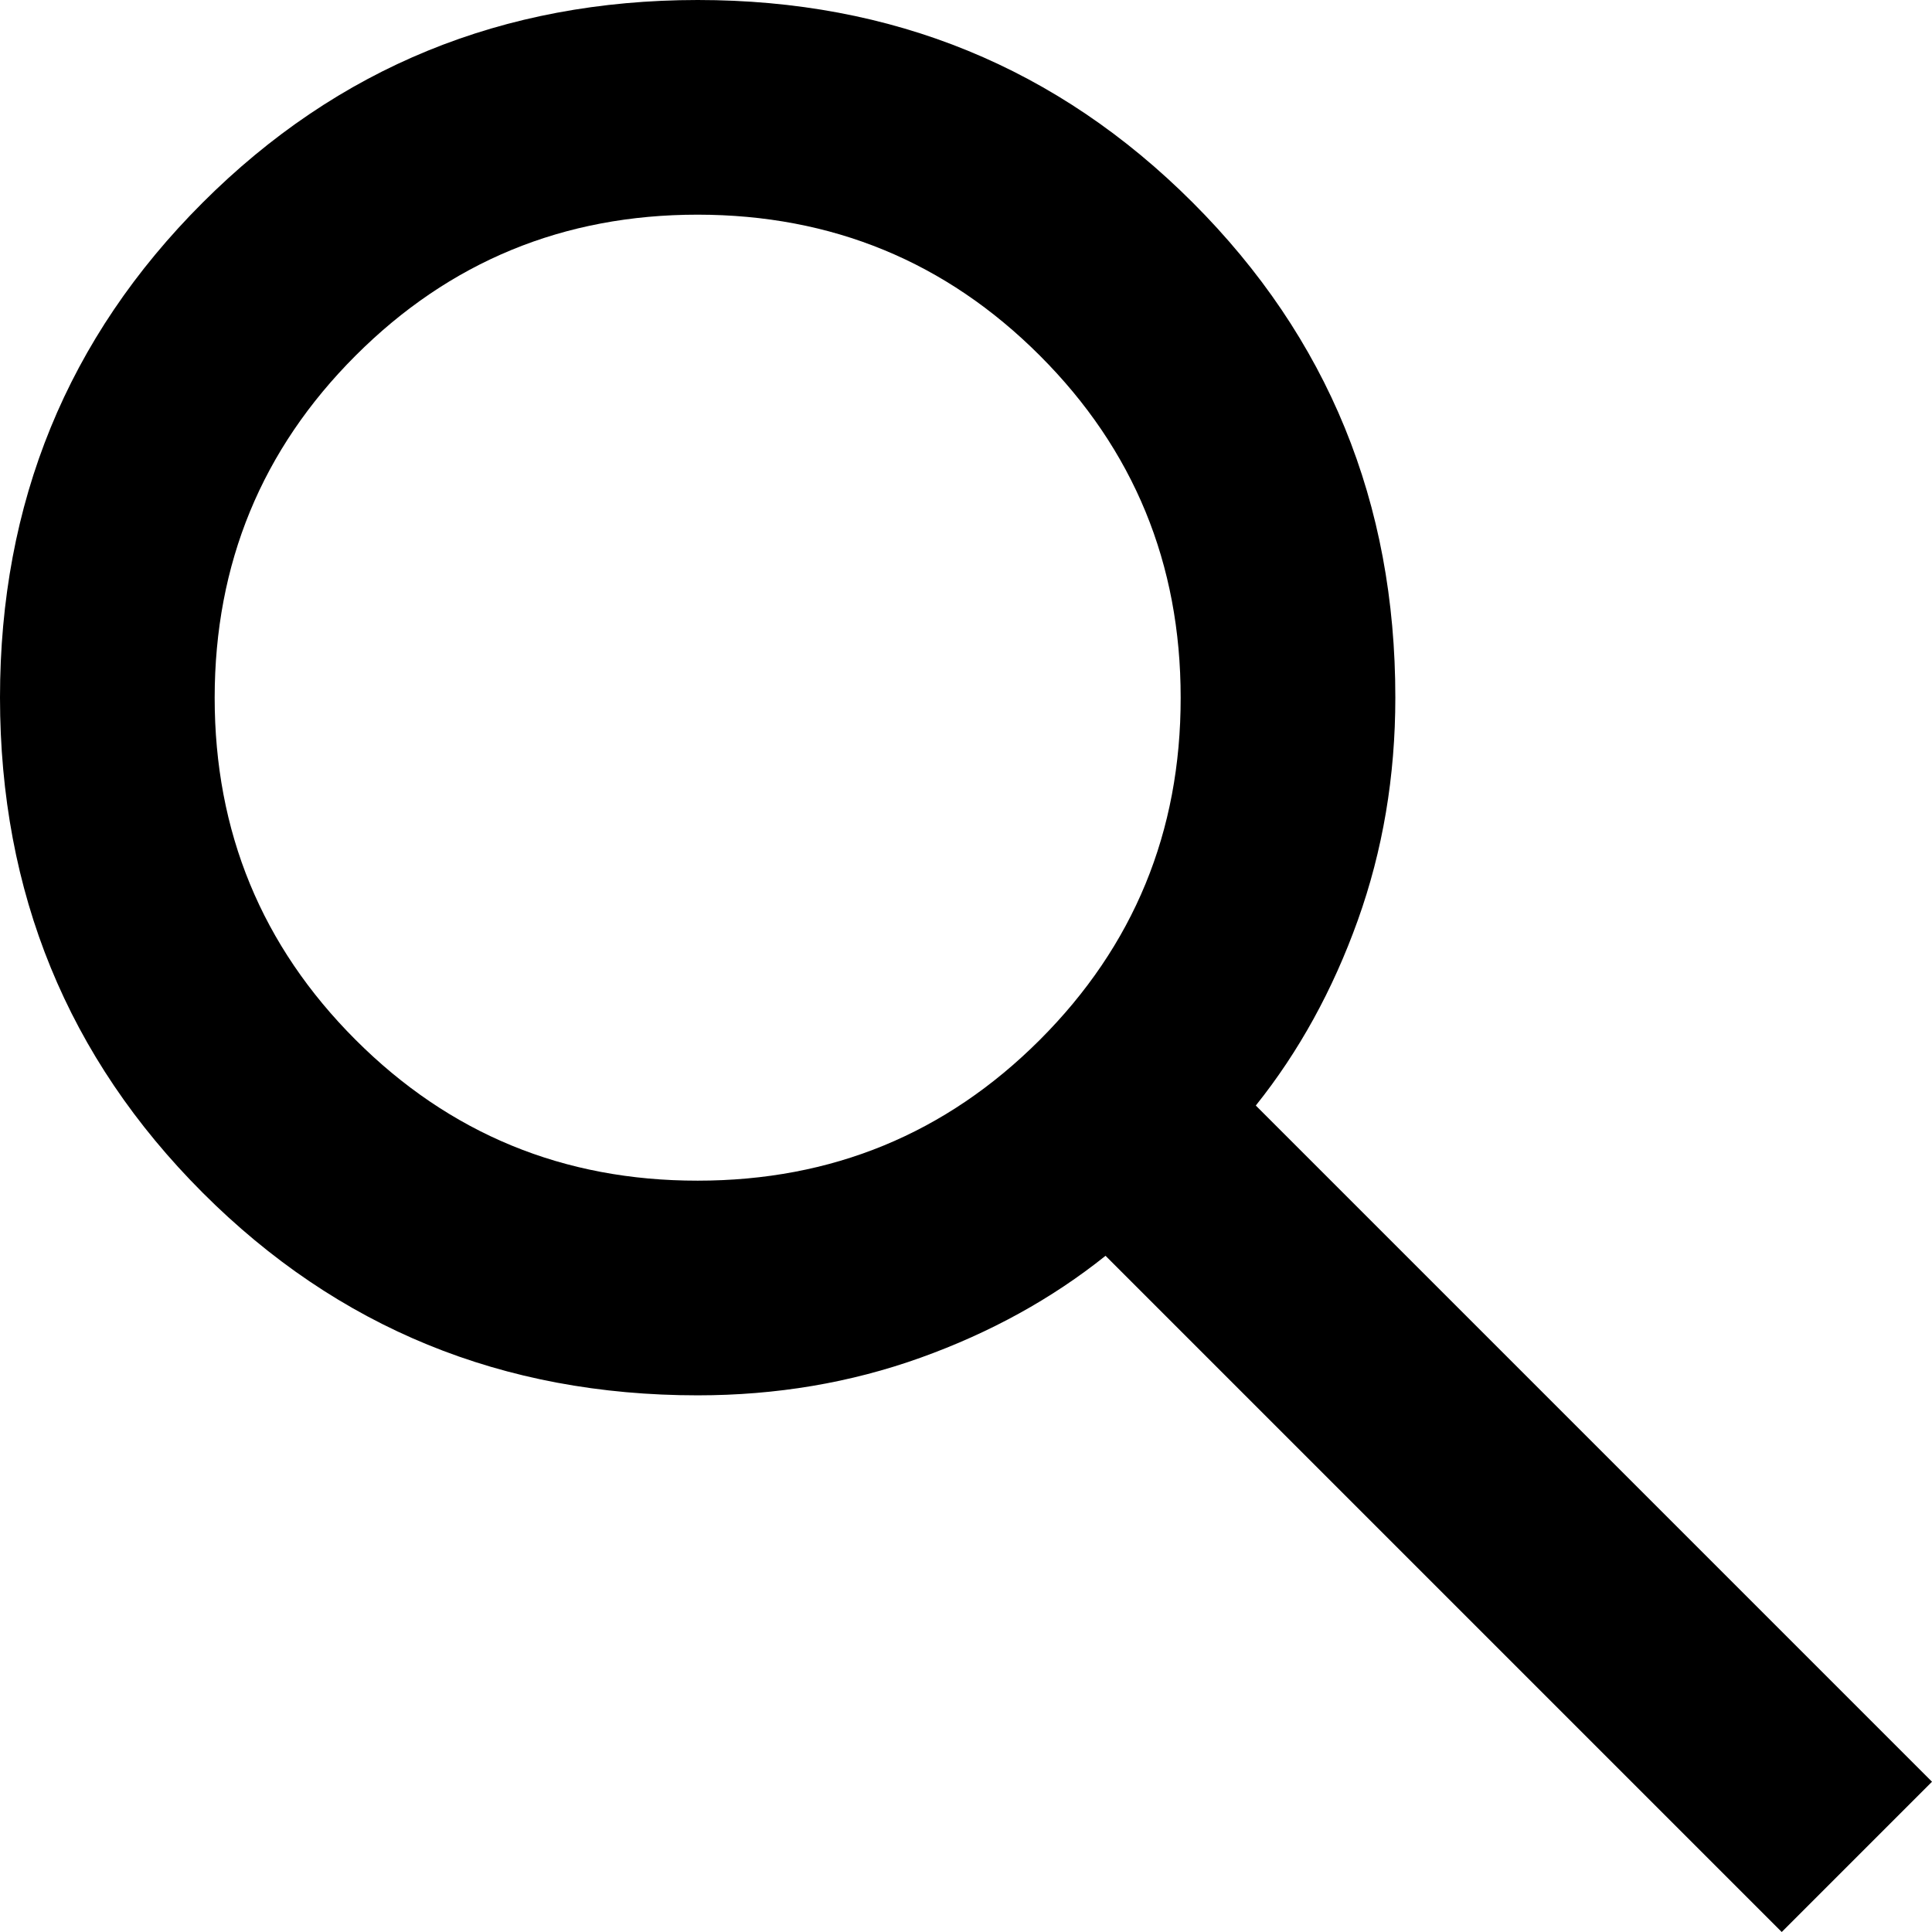
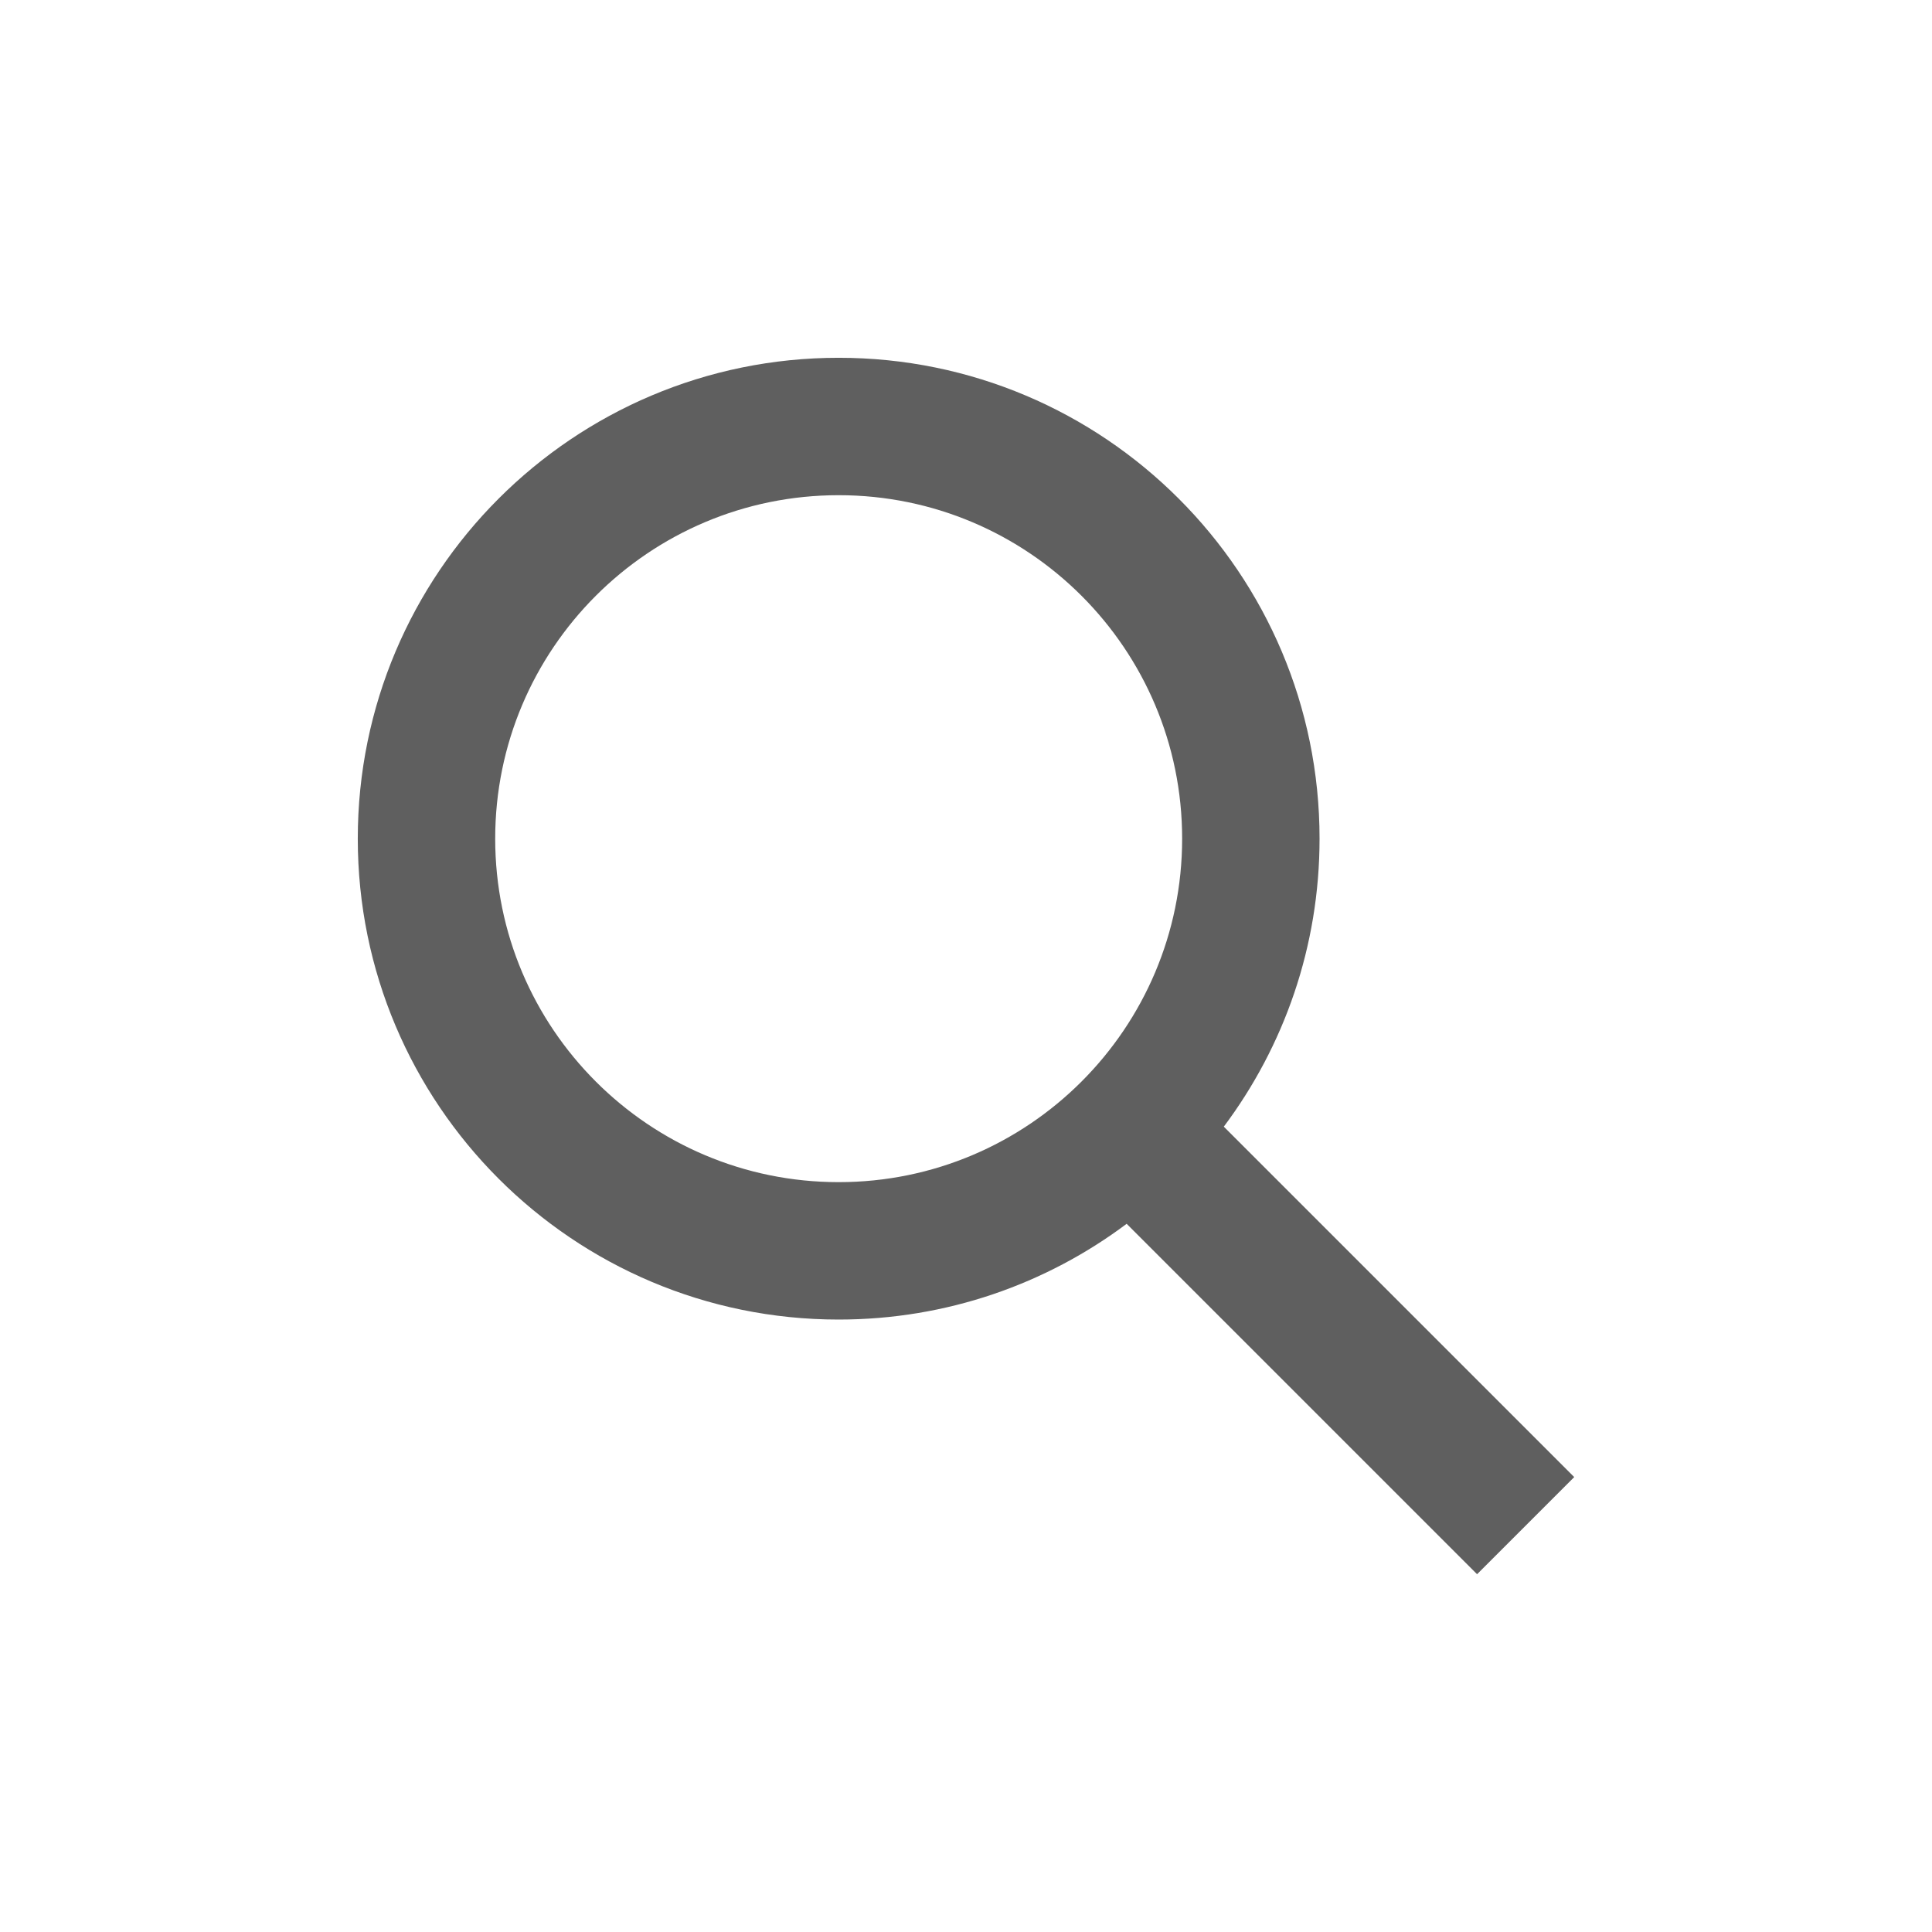
- <svg xmlns="http://www.w3.org/2000/svg" width="18" height="18" aria-label="search icon" viewBox="0 0 18 18">
-   <path d="M16.6 18L10.3 11.7C9.8 12.1 9.225 12.417 8.575 12.65C7.925 12.883 7.233 13 6.5 13C4.683 13 3.146 12.371 1.888 11.112C0.63 9.853 0.001 8.316 0 6.5C0 4.683 0.629 3.146 1.888 1.888C3.147 0.63 4.684 0.001 6.5 0C8.317 0 9.854 0.629 11.113 1.888C12.372 3.147 13.001 4.684 13 6.5C13 7.233 12.883 7.925 12.65 8.575C12.417 9.225 12.1 9.8 11.7 10.3L18 16.6L16.6 18ZM6.5 11C7.75 11 8.813 10.563 9.688 9.688C10.563 8.813 11.001 7.751 11 6.5C11 5.25 10.563 4.188 9.688 3.313C8.813 2.438 7.751 2.001 6.5 2C5.25 2 4.188 2.438 3.313 3.313C2.438 4.188 2.001 5.251 2 6.5C2 7.75 2.438 8.813 3.313 9.688C4.188 10.563 5.251 11.001 6.5 11Z" fill="black" fillOpacity="0.5" />
+ <svg xmlns="http://www.w3.org/2000/svg" width="32" height="32" viewBox="0 0 32 32" fill="none">
+   <path fill-rule="evenodd" clip-rule="evenodd" d="M19.58 13.891C19.58 17.033 17.033 19.58 13.891 19.58C10.749 19.58 8.202 17.033 8.202 13.891C8.202 10.749 10.749 8.202 13.891 8.202C17.033 8.202 19.58 10.749 19.58 13.891ZM18.661 20.27C17.331 21.266 15.68 21.856 13.891 21.856C9.492 21.856 5.926 18.29 5.926 13.891C5.926 9.492 9.492 5.926 13.891 5.926C18.29 5.926 21.856 9.492 21.856 13.891C21.856 15.68 21.266 17.331 20.27 18.661L26.074 24.465L24.465 26.074L18.661 20.27Z" fill="#5F5F5F" />
</svg>
